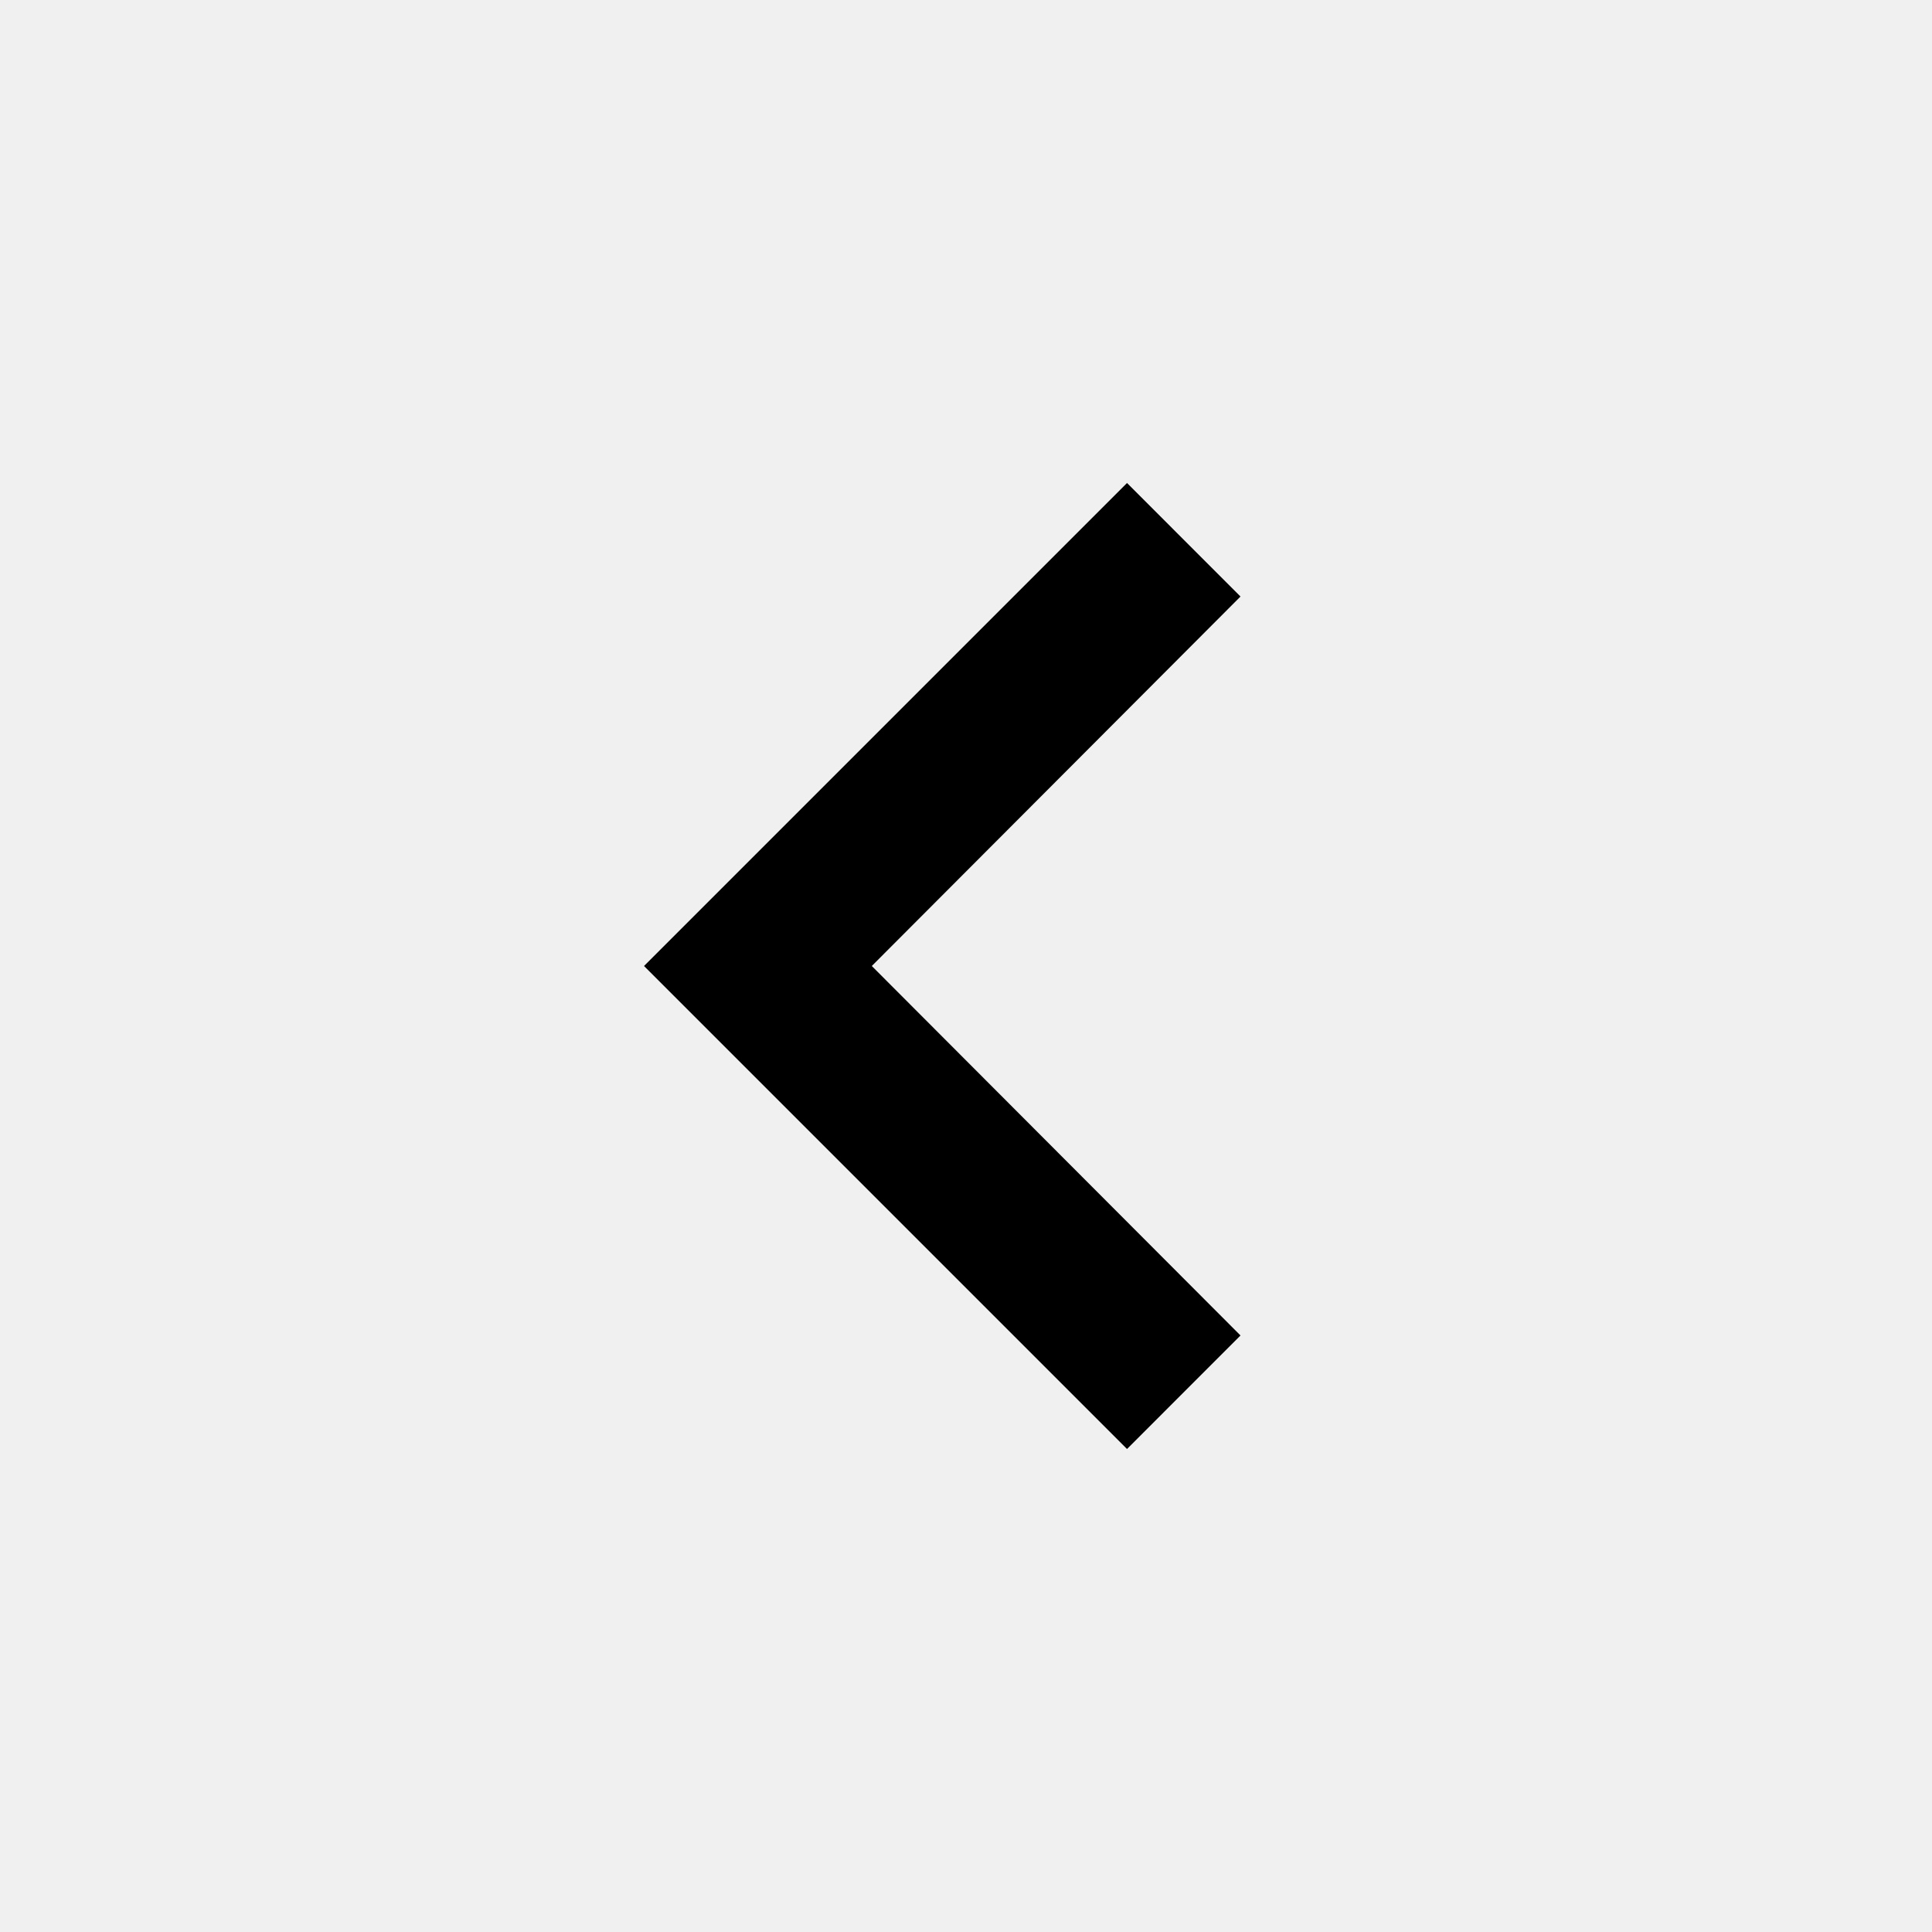
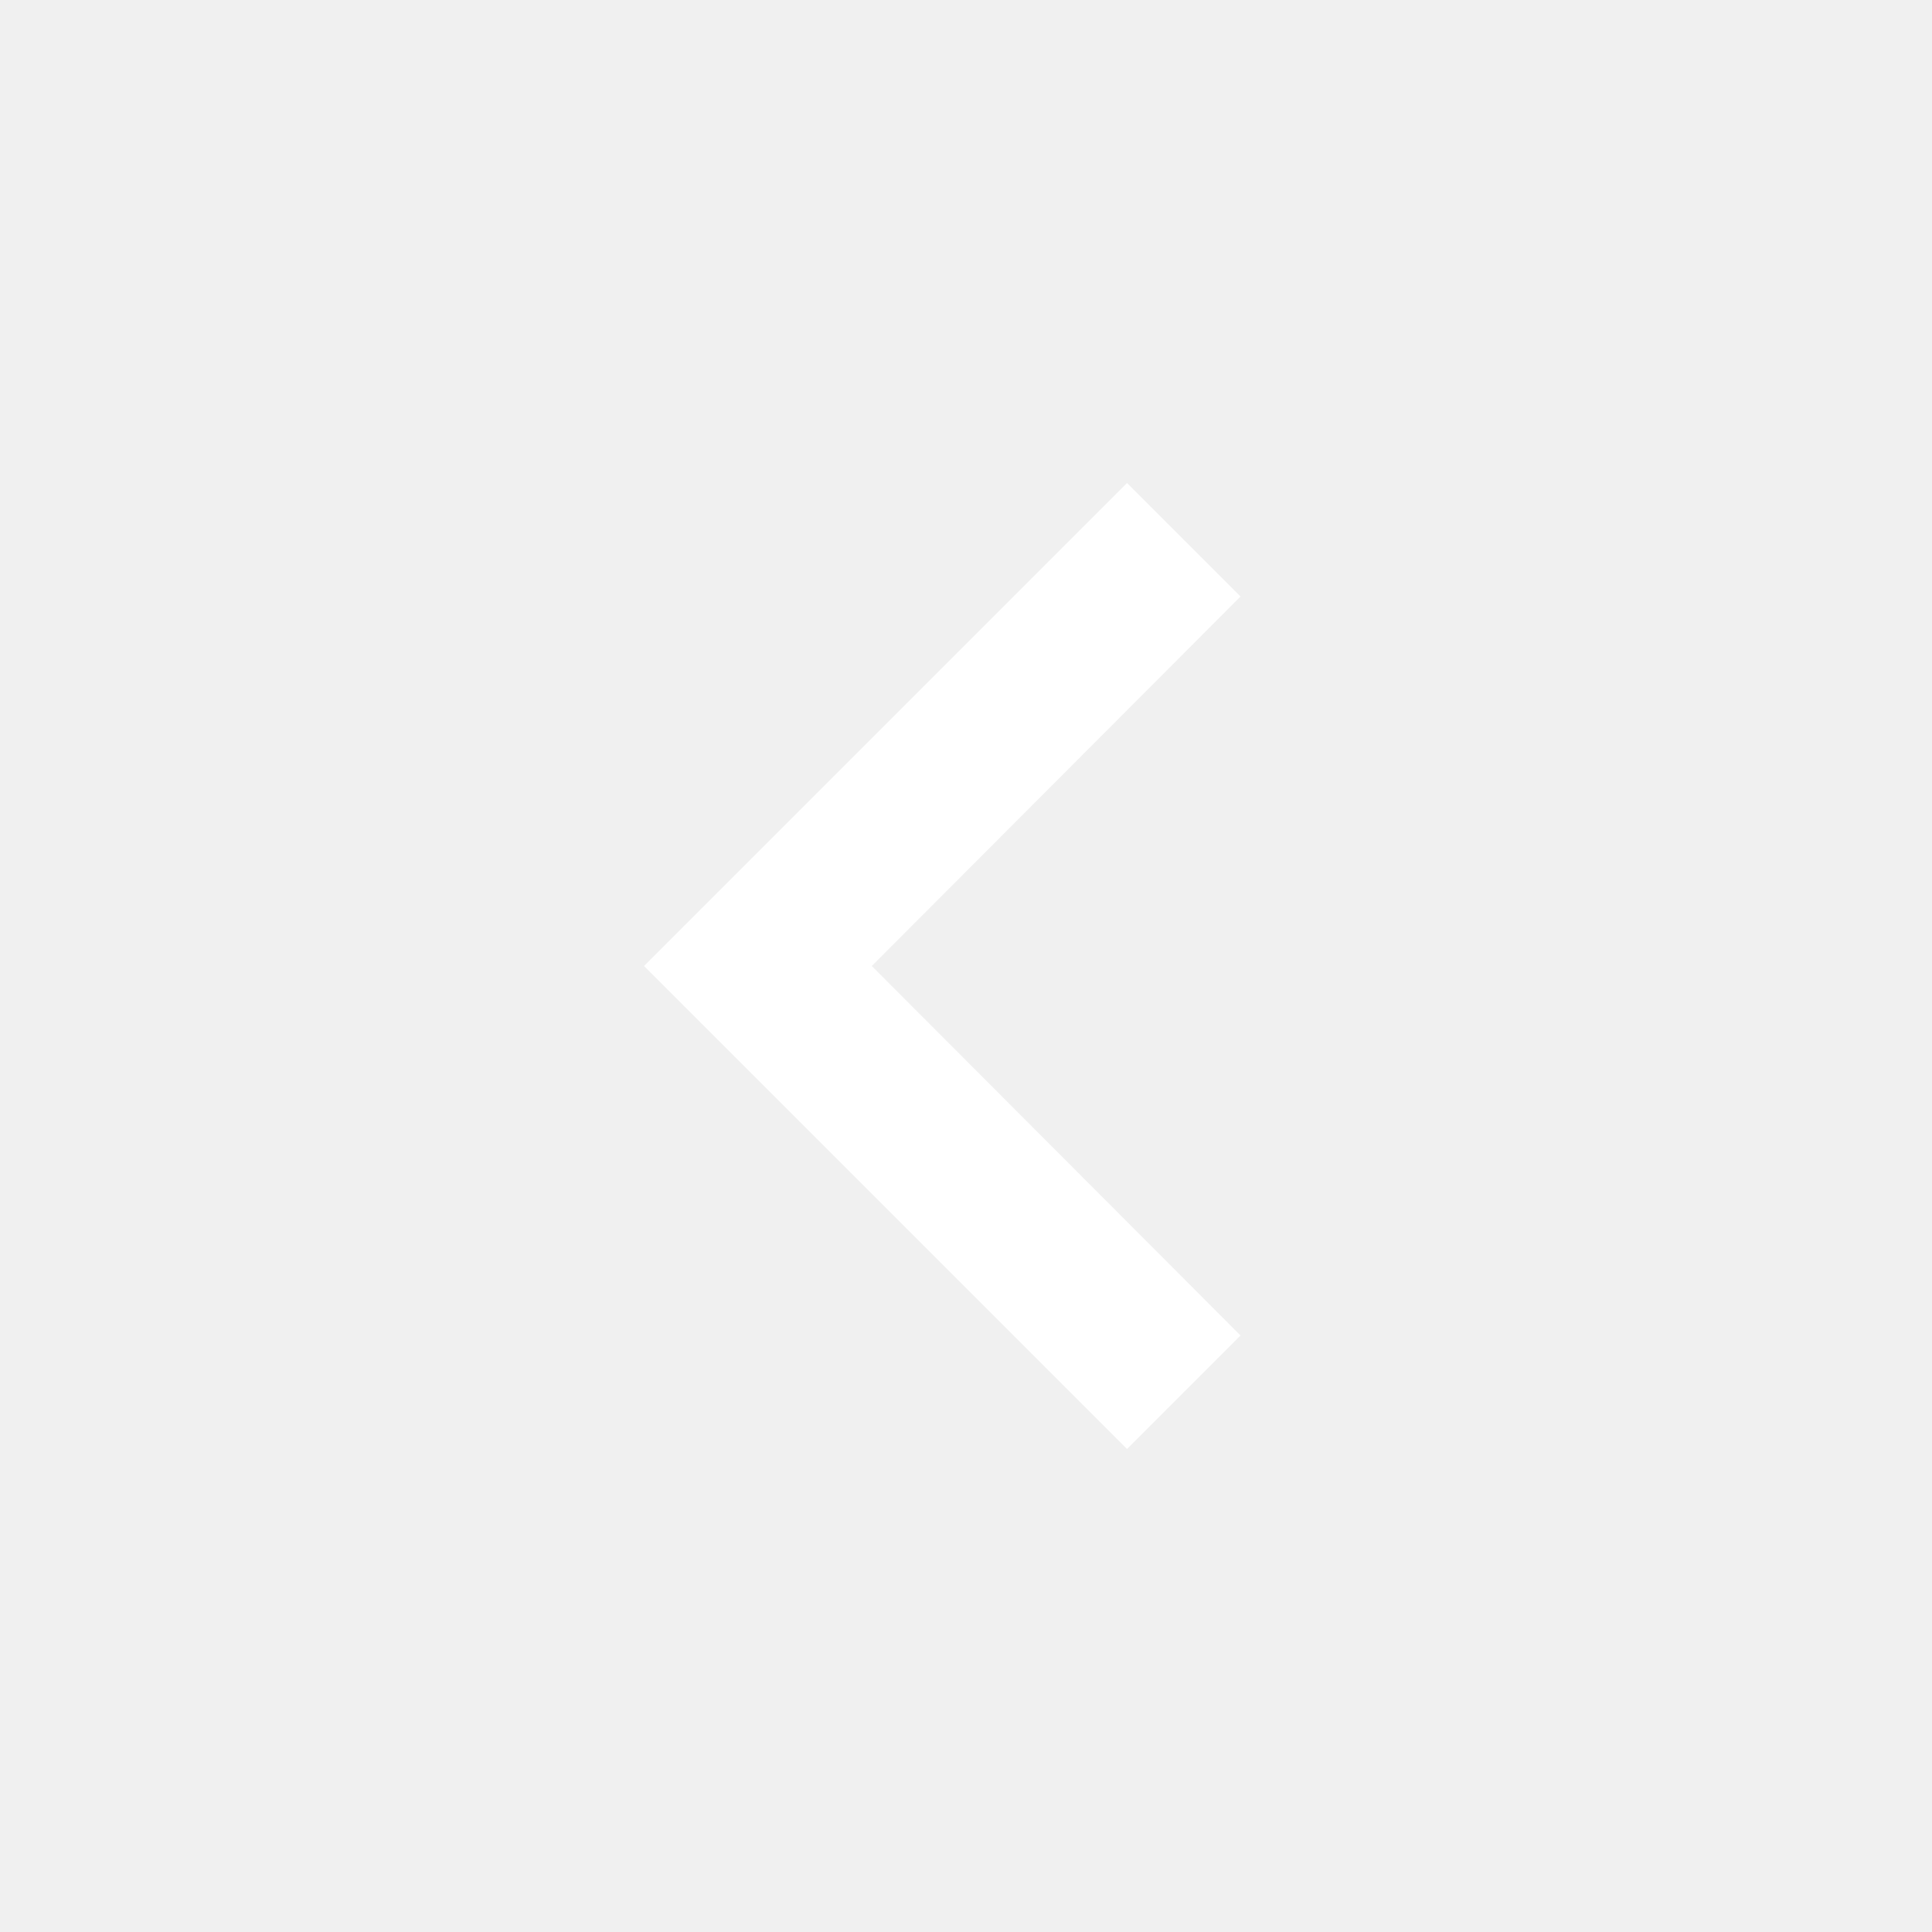
- <svg xmlns="http://www.w3.org/2000/svg" width="50" height="50" viewBox="0 0 50 50" fill="none">
+ <svg xmlns="http://www.w3.org/2000/svg" width="50" height="50" viewBox="0 0 50 50" fill="white">
  <g clip-path="url(#clip0_21_211)">
-     <path d="M32.104 34.562L22.562 25L32.104 15.438L29.167 12.5L16.667 25L29.167 37.5L32.104 34.562Z" fill="black" />
+     <path d="M32.104 34.562L22.562 25L32.104 15.438L29.167 12.5L16.667 25L29.167 37.5L32.104 34.562Z" fill="inherit" />
  </g>
  <defs>
    <clipPath id="clip0_21_211">
      <rect width="50" height="50" fill="white" />
    </clipPath>
  </defs>
</svg>
